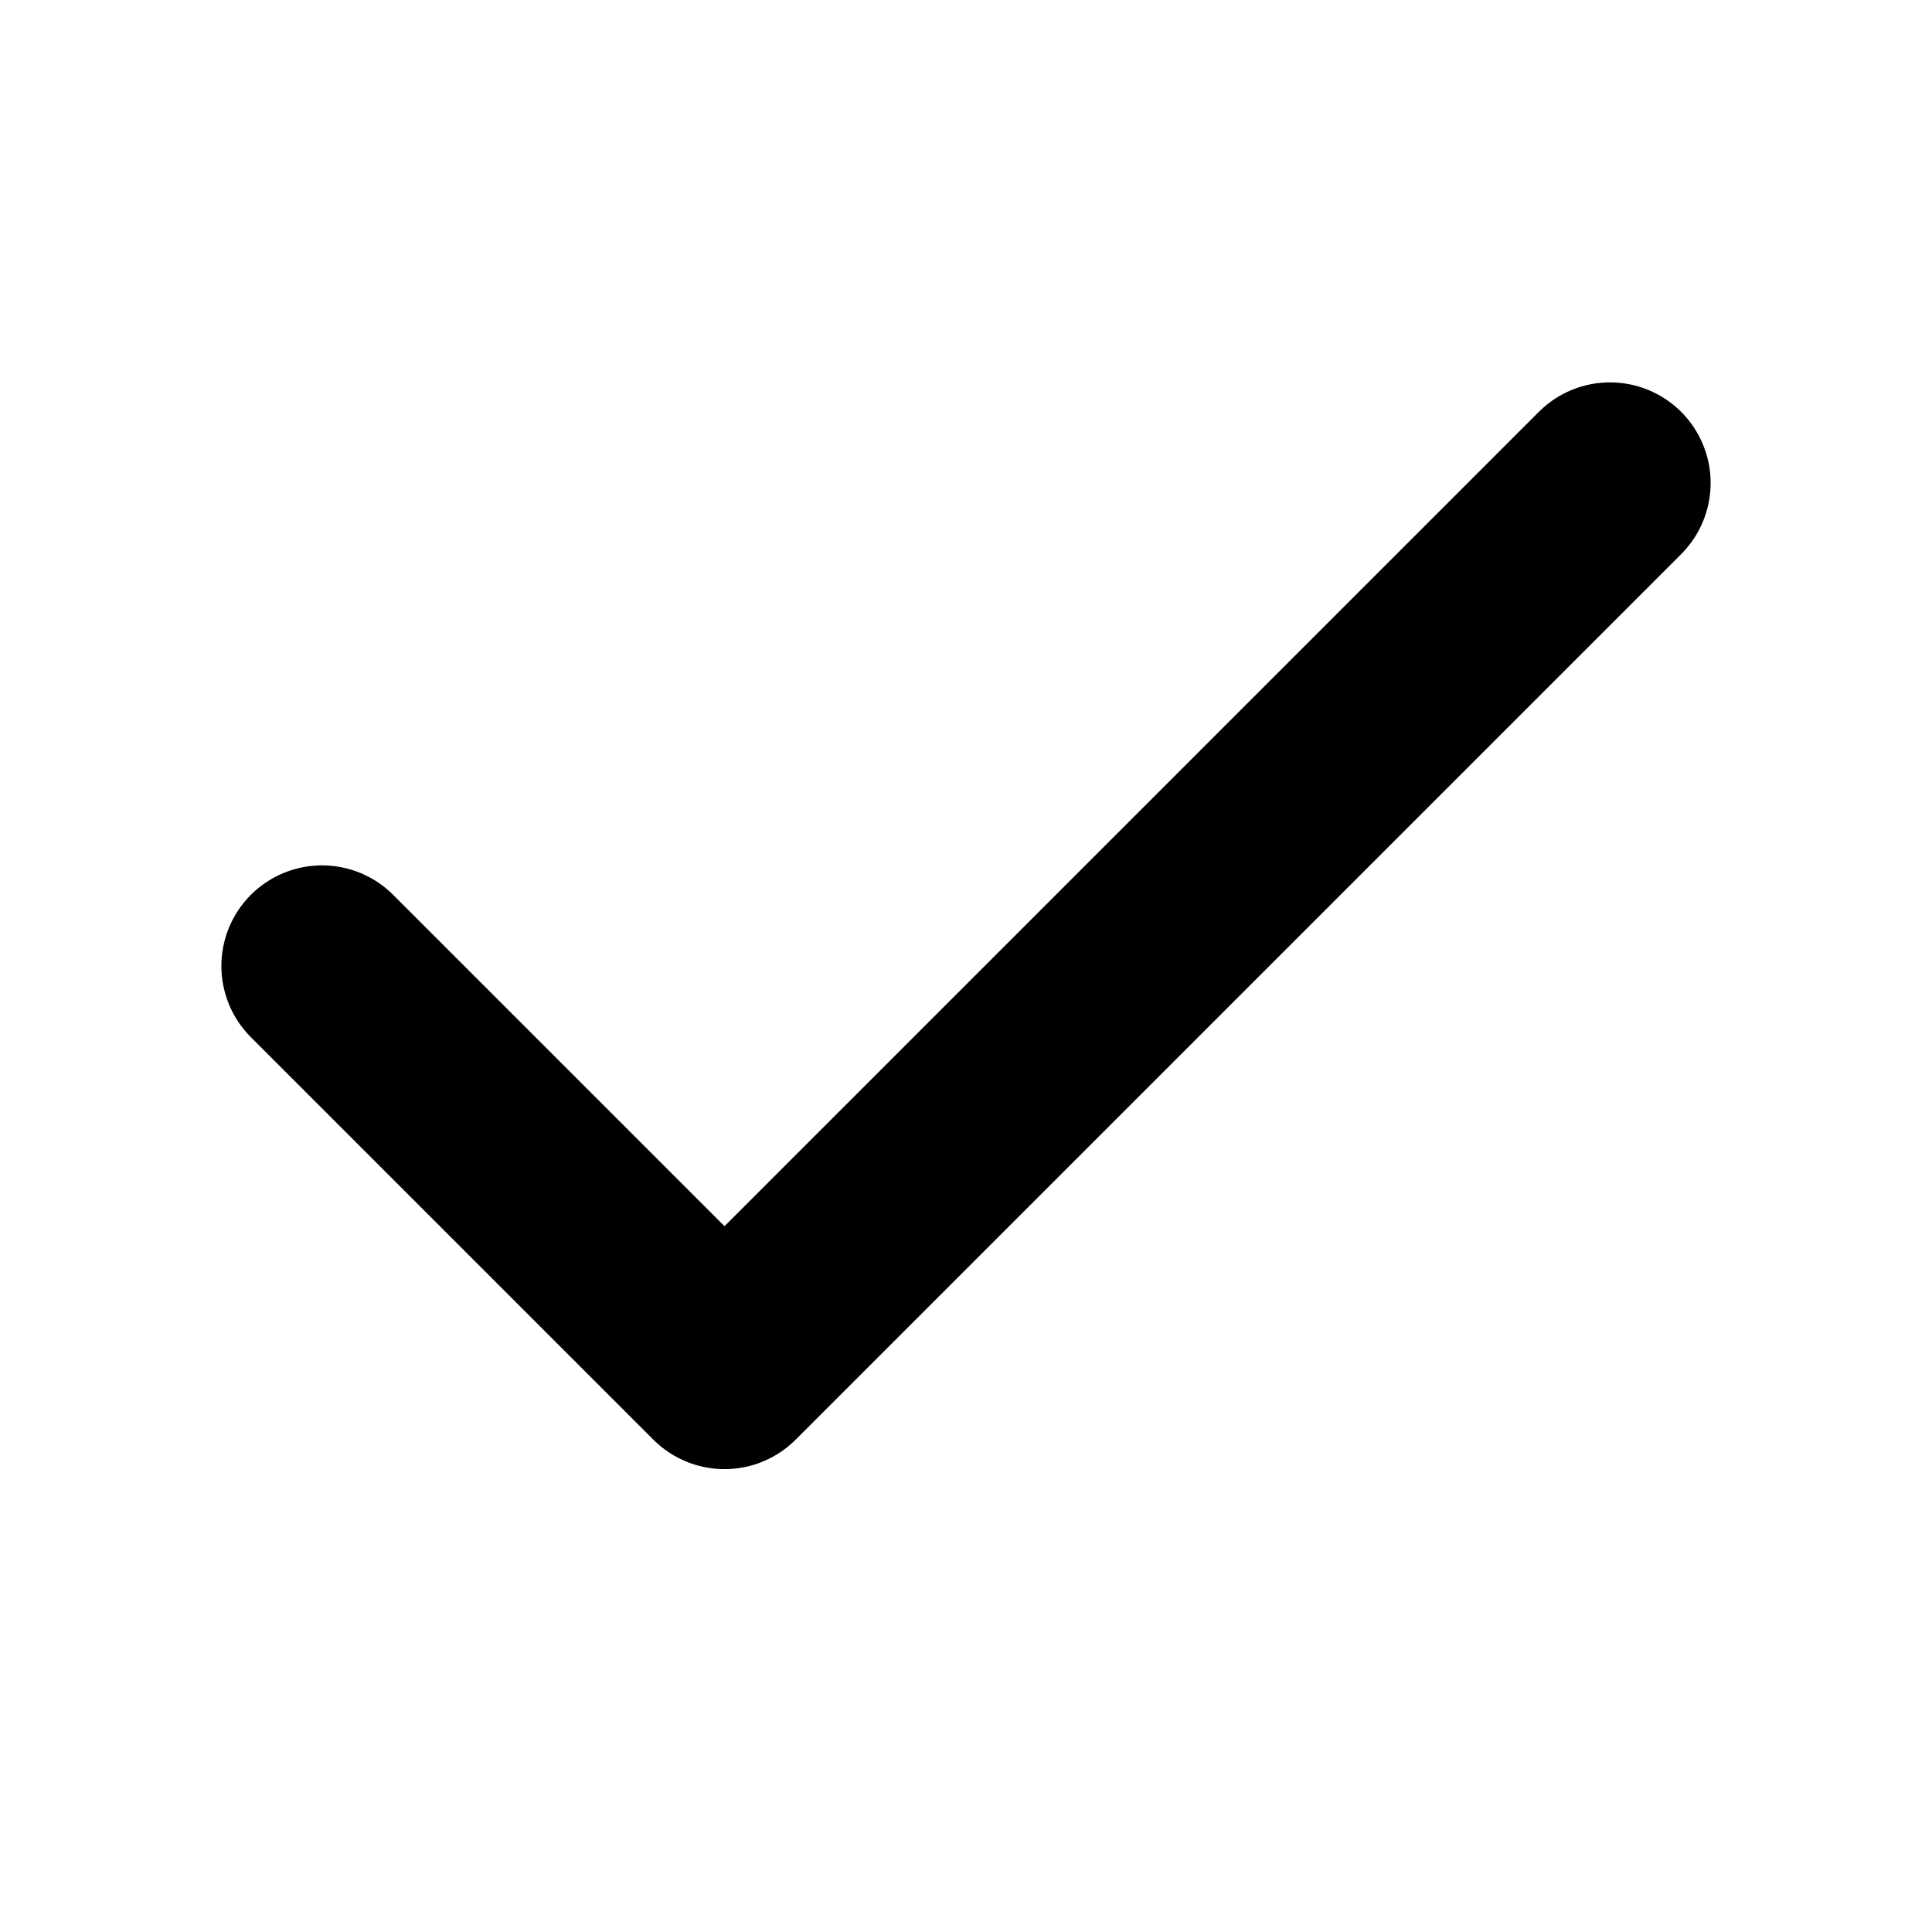
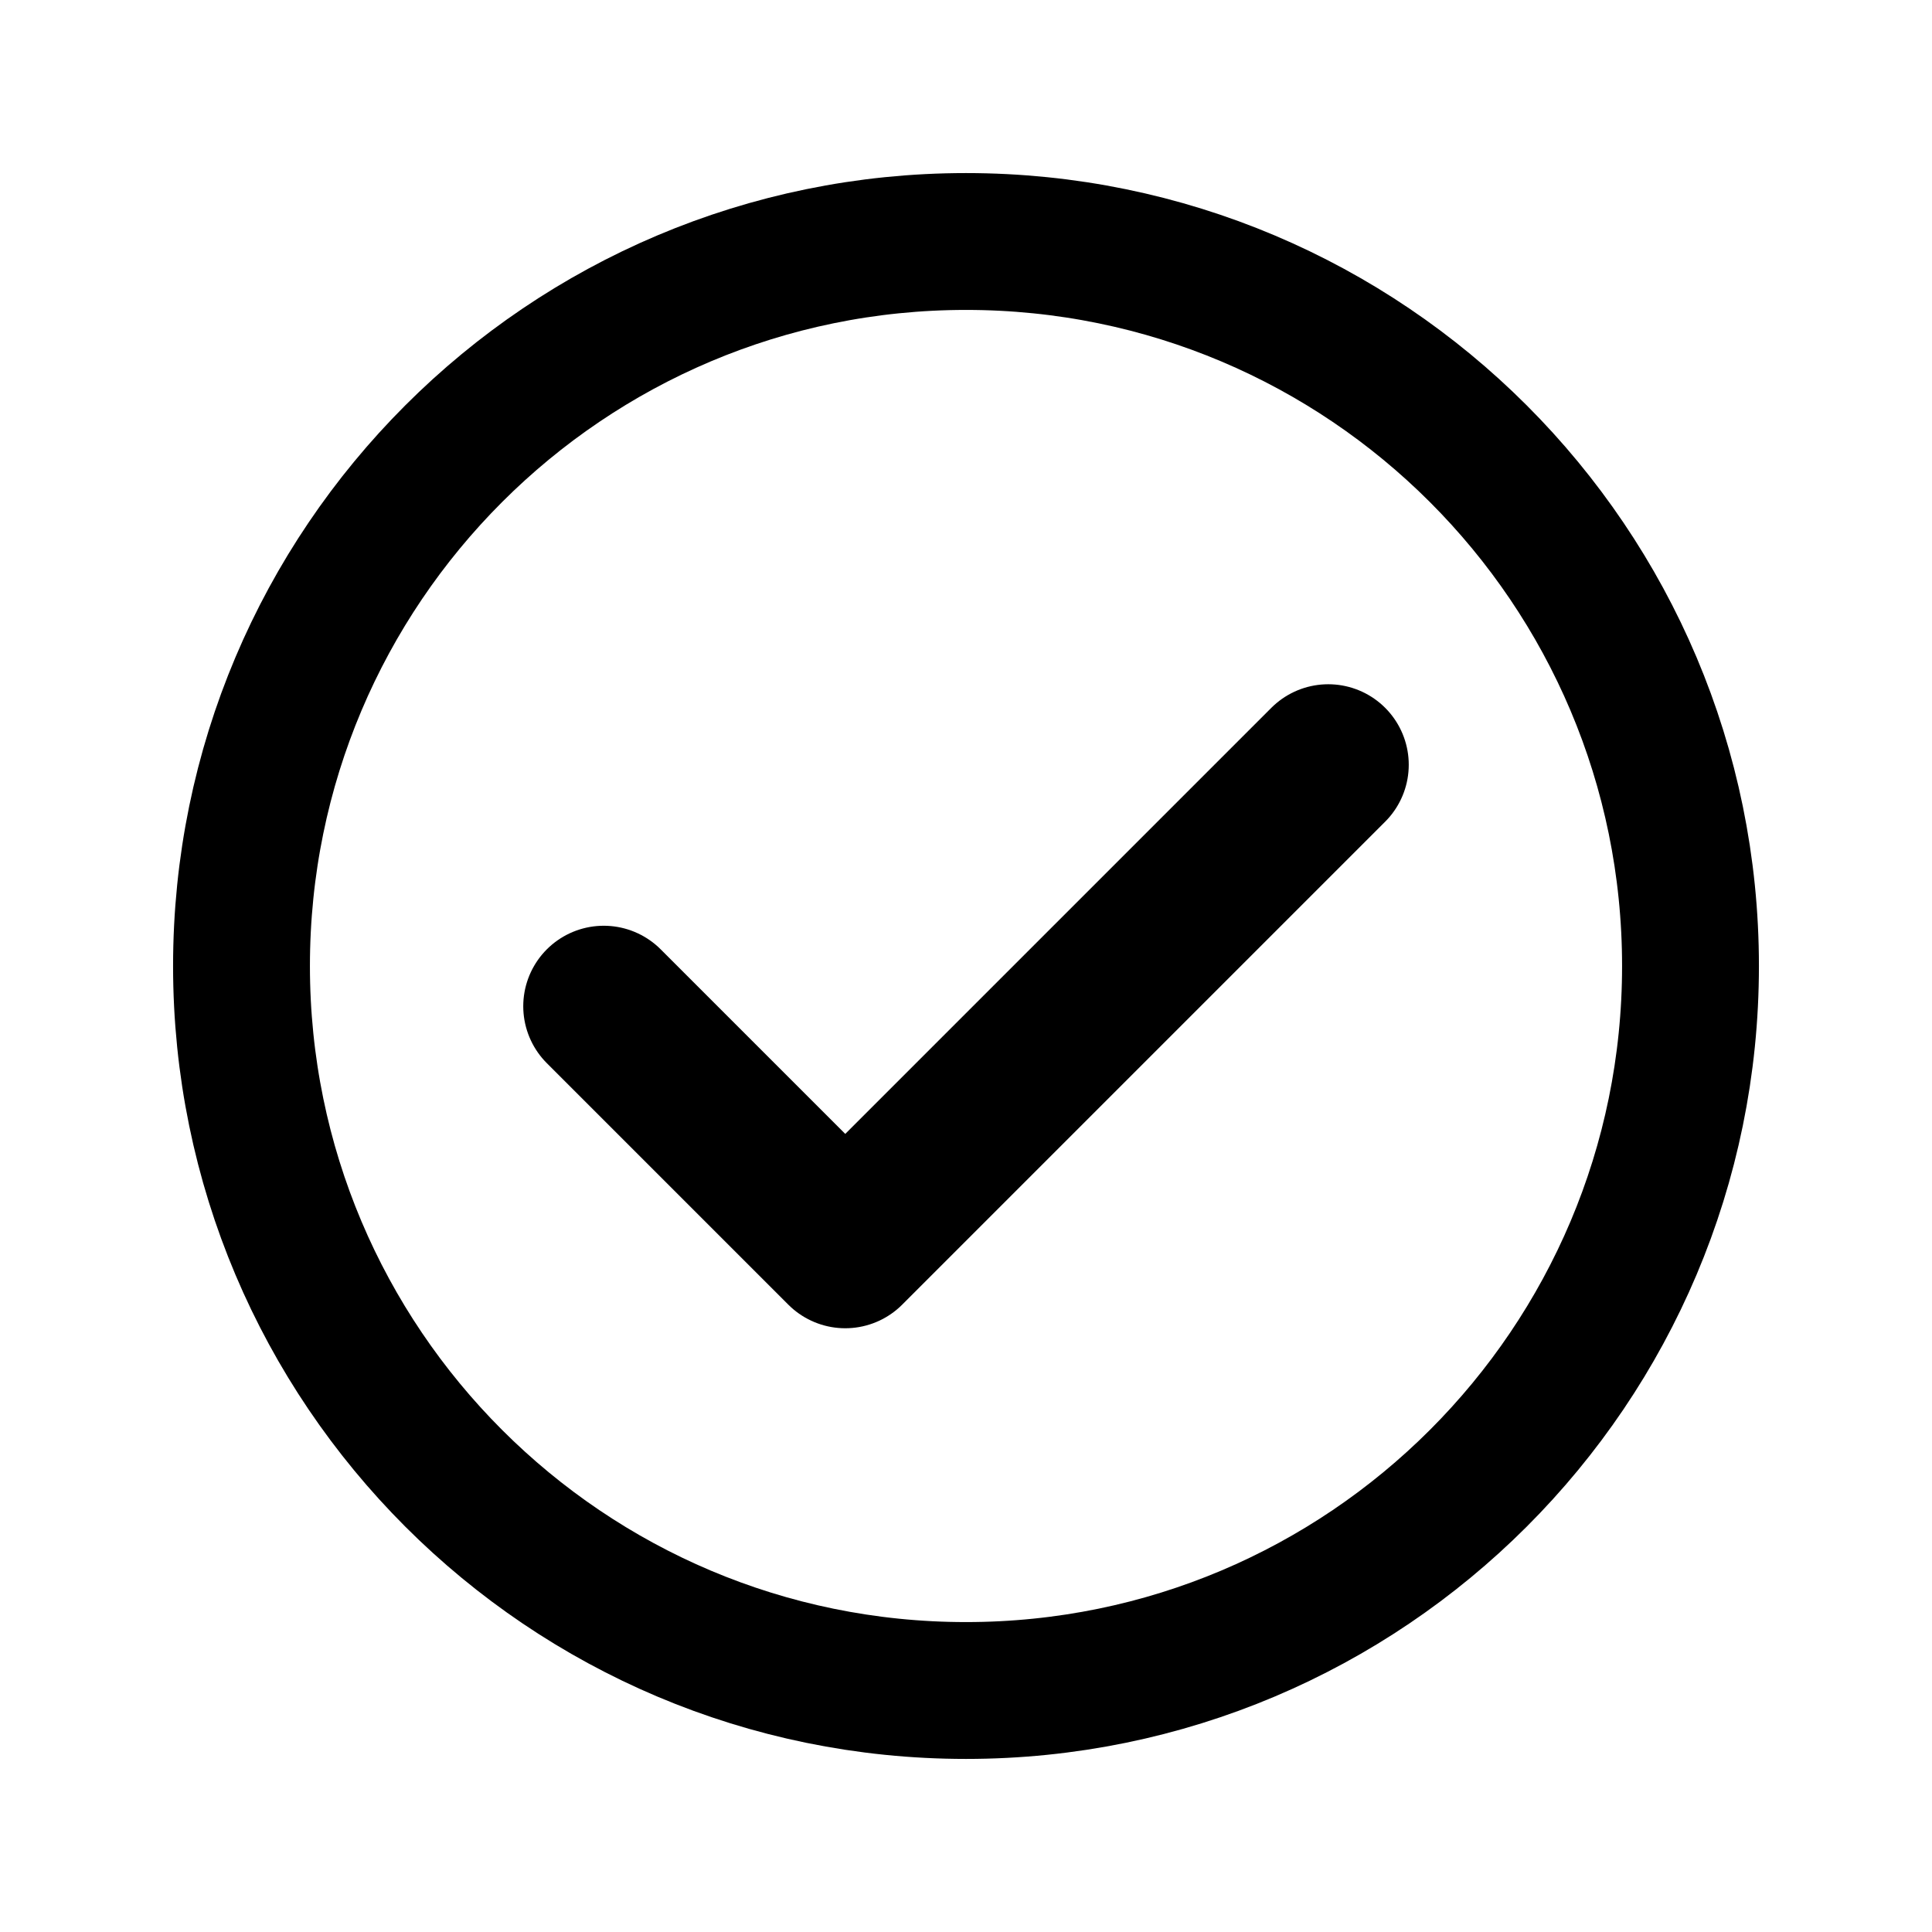
- <svg xmlns="http://www.w3.org/2000/svg" viewBox="0 0 24 24" fill="none" stroke="currentColor" stroke-width="2.5" stroke-linecap="round" stroke-linejoin="round">
-   <polyline points="20 6 9 17 4 12" />
+ <svg xmlns="http://www.w3.org/2000/svg" viewBox="0 0 24 24" fill="none">
+   <circle cx="12" cy="12" r="9" fill="softColor" />
+   <circle cx="12" cy="12" r="9" stroke="currentColor" stroke-width="1.7" />
+   <path d="M7.5 12.5l3 3 6-6" stroke="currentColor" stroke-width="2" stroke-linecap="round" stroke-linejoin="round" />
</svg>
